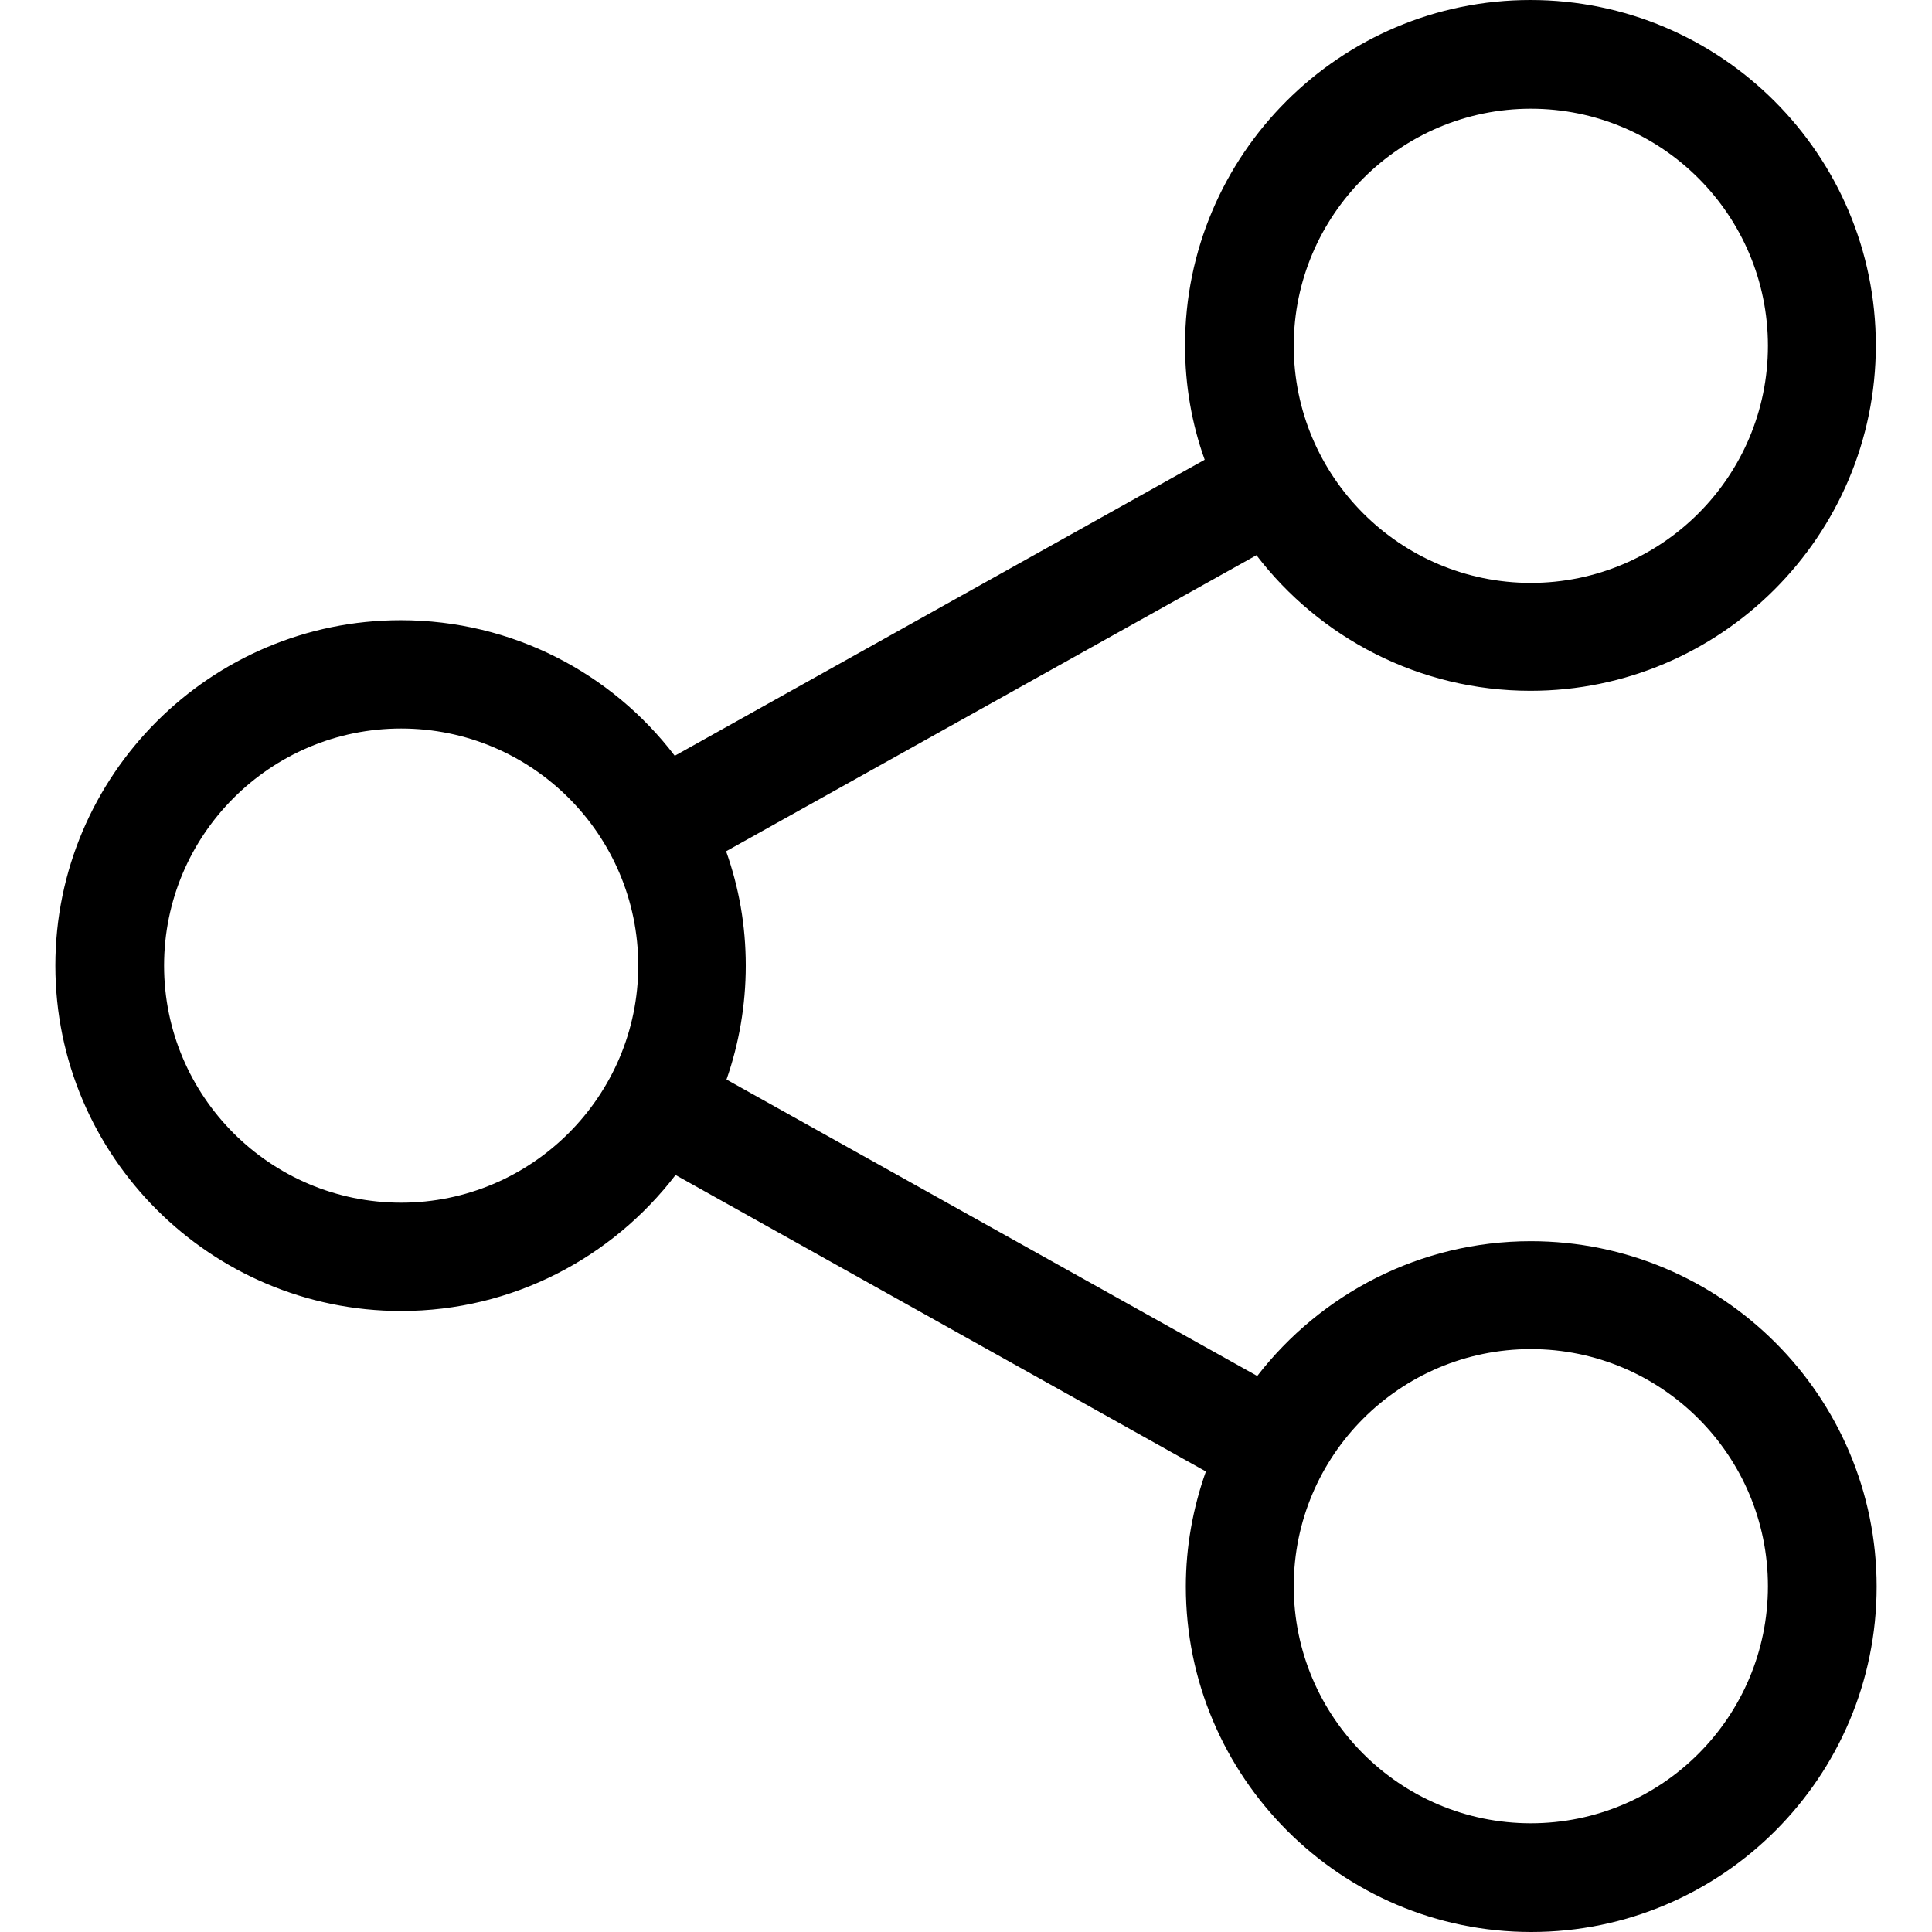
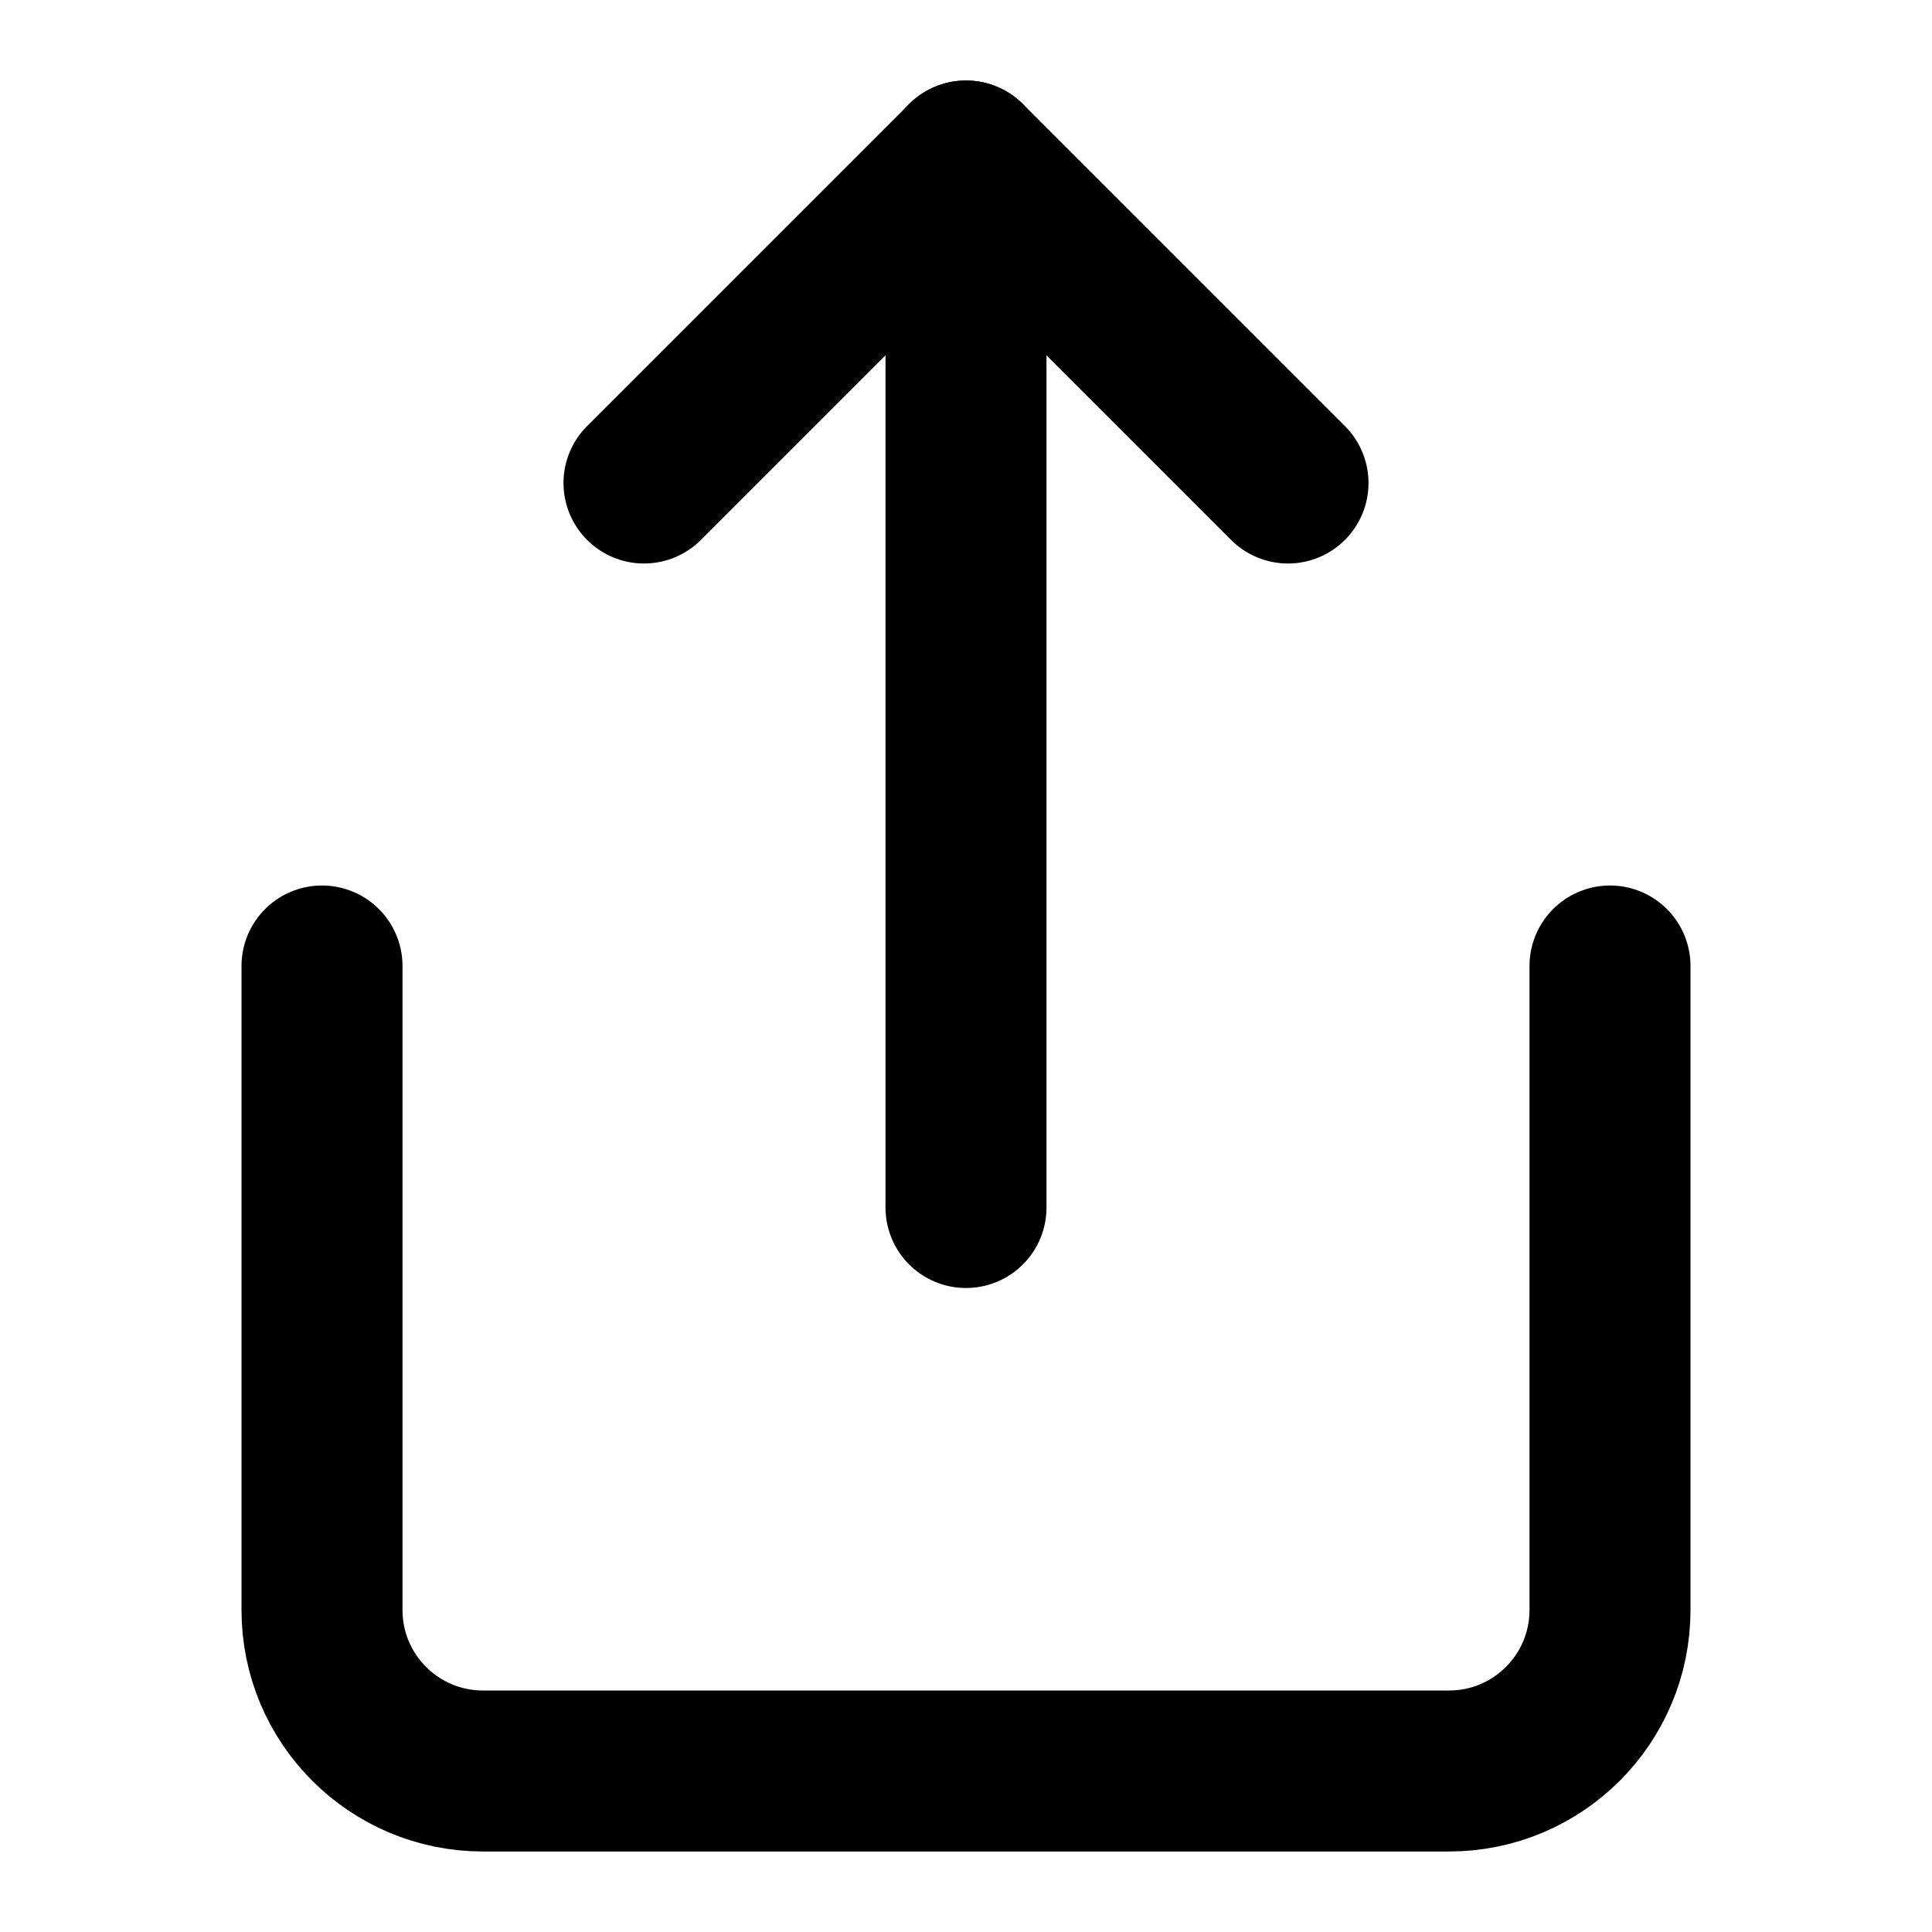
- <svg xmlns="http://www.w3.org/2000/svg" version="1.1" id="Capa_1" x="0px" y="0px" viewBox="0 0 481.6 481.6" style="enable-background:new 0 0 481.6 481.6;" xml:space="preserve">
-   <g>
-     <path d="M381.6,309.4c-27.7,0-52.4,13.2-68.2,33.6l-132.3-73.9c3.1-8.9,4.8-18.5,4.8-28.4c0-10-1.7-19.5-4.9-28.5l132.2-73.8   c15.7,20.5,40.5,33.8,68.3,33.8c47.4,0,86.1-38.6,86.1-86.1S429,0,381.5,0s-86.1,38.6-86.1,86.1c0,10,1.7,19.6,4.9,28.5   l-132.1,73.8c-15.7-20.6-40.5-33.8-68.3-33.8c-47.4,0-86.1,38.6-86.1,86.1s38.7,86.1,86.2,86.1c27.8,0,52.6-13.3,68.4-33.9   l132.2,73.9c-3.2,9-5,18.7-5,28.7c0,47.4,38.6,86.1,86.1,86.1s86.1-38.6,86.1-86.1S429.1,309.4,381.6,309.4z M381.6,27.1   c32.6,0,59.1,26.5,59.1,59.1s-26.5,59.1-59.1,59.1s-59.1-26.5-59.1-59.1S349.1,27.1,381.6,27.1z M100,299.8   c-32.6,0-59.1-26.5-59.1-59.1s26.5-59.1,59.1-59.1s59.1,26.5,59.1,59.1S132.5,299.8,100,299.8z M381.6,454.5   c-32.6,0-59.1-26.5-59.1-59.1c0-32.6,26.5-59.1,59.1-59.1s59.1,26.5,59.1,59.1C440.7,428,414.2,454.5,381.6,454.5z" />
-   </g>
-   <g>
- </g>
-   <g>
- </g>
-   <g>
- </g>
-   <g>
- </g>
-   <g>
- </g>
-   <g>
- </g>
-   <g>
- </g>
-   <g>
- </g>
-   <g>
- </g>
-   <g>
- </g>
-   <g>
- </g>
-   <g>
- </g>
-   <g>
- </g>
-   <g>
- </g>
-   <g>
- </g>
+ <svg xmlns="http://www.w3.org/2000/svg" width="24px" height="24px" viewBox="0 0 24 24" fill="none" stroke="currentColor" stroke-width="2" stroke-linecap="round" stroke-linejoin="round" class="feather feather-share">
+   <path d="M4 12v8a2 2 0 0 0 2 2h12a2 2 0 0 0 2-2v-8" />
+   <polyline points="16 6 12 2 8 6" />
+   <line x1="12" y1="2" x2="12" y2="15" />
</svg>
